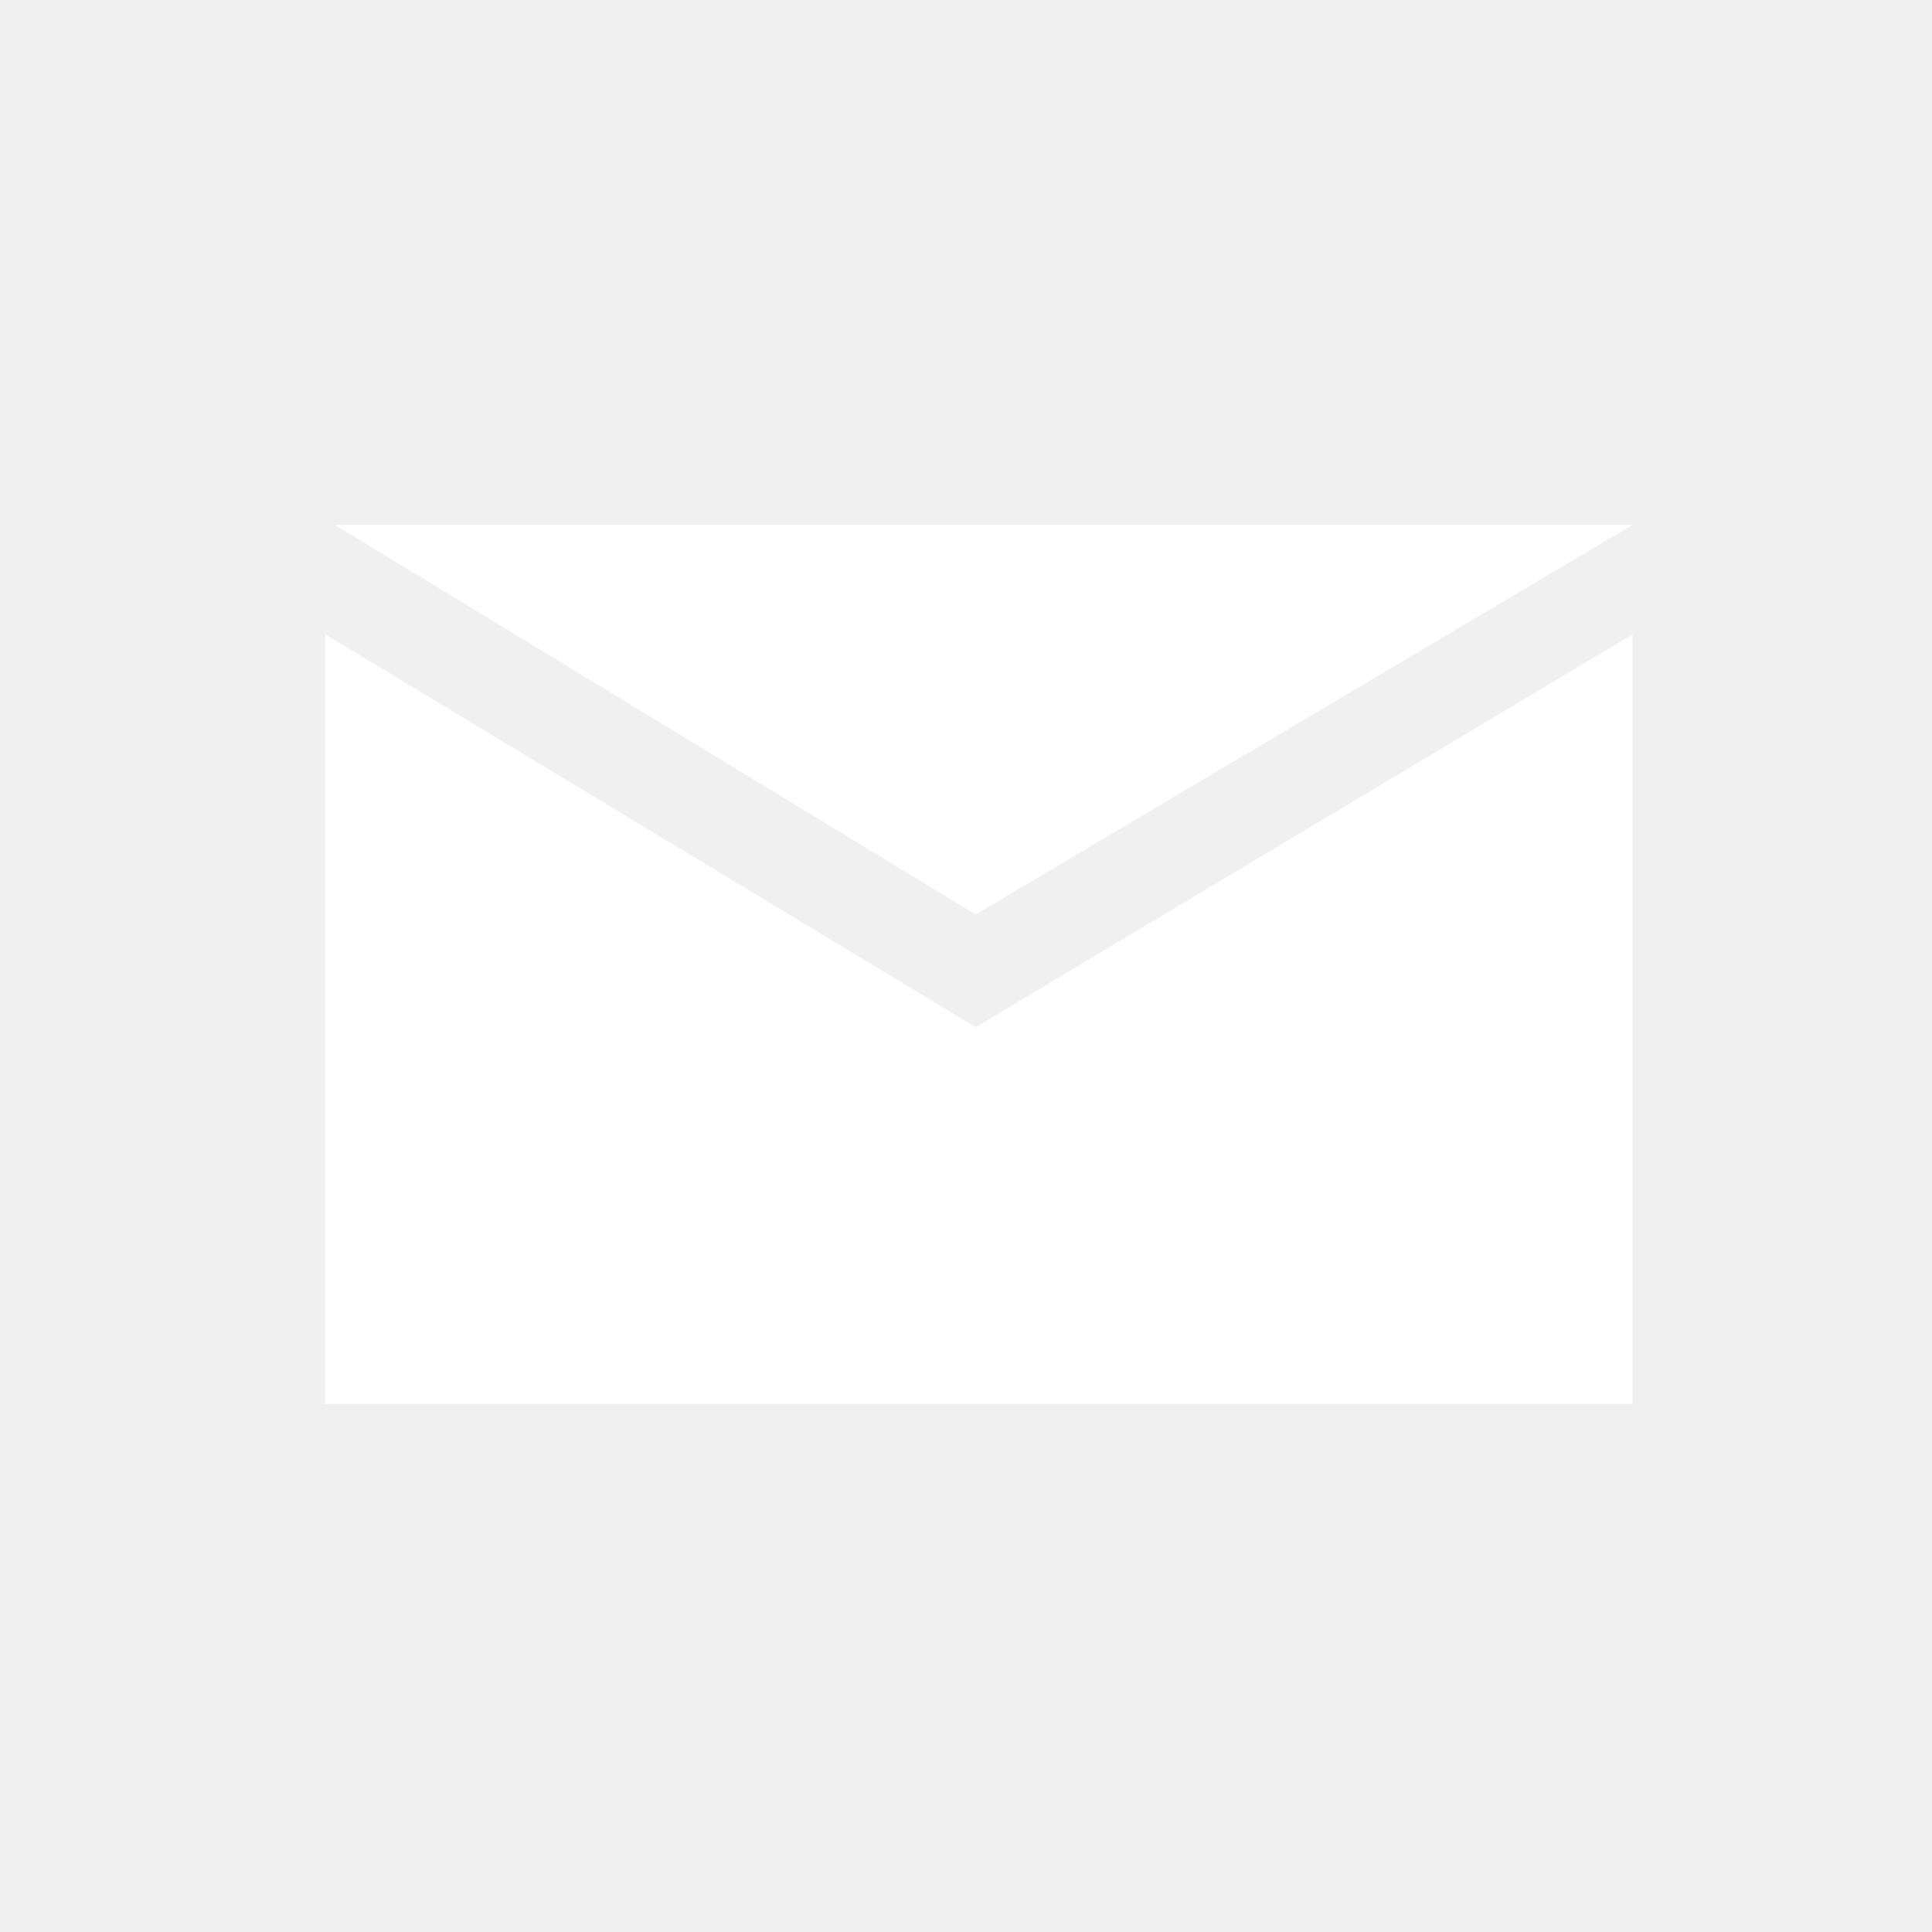
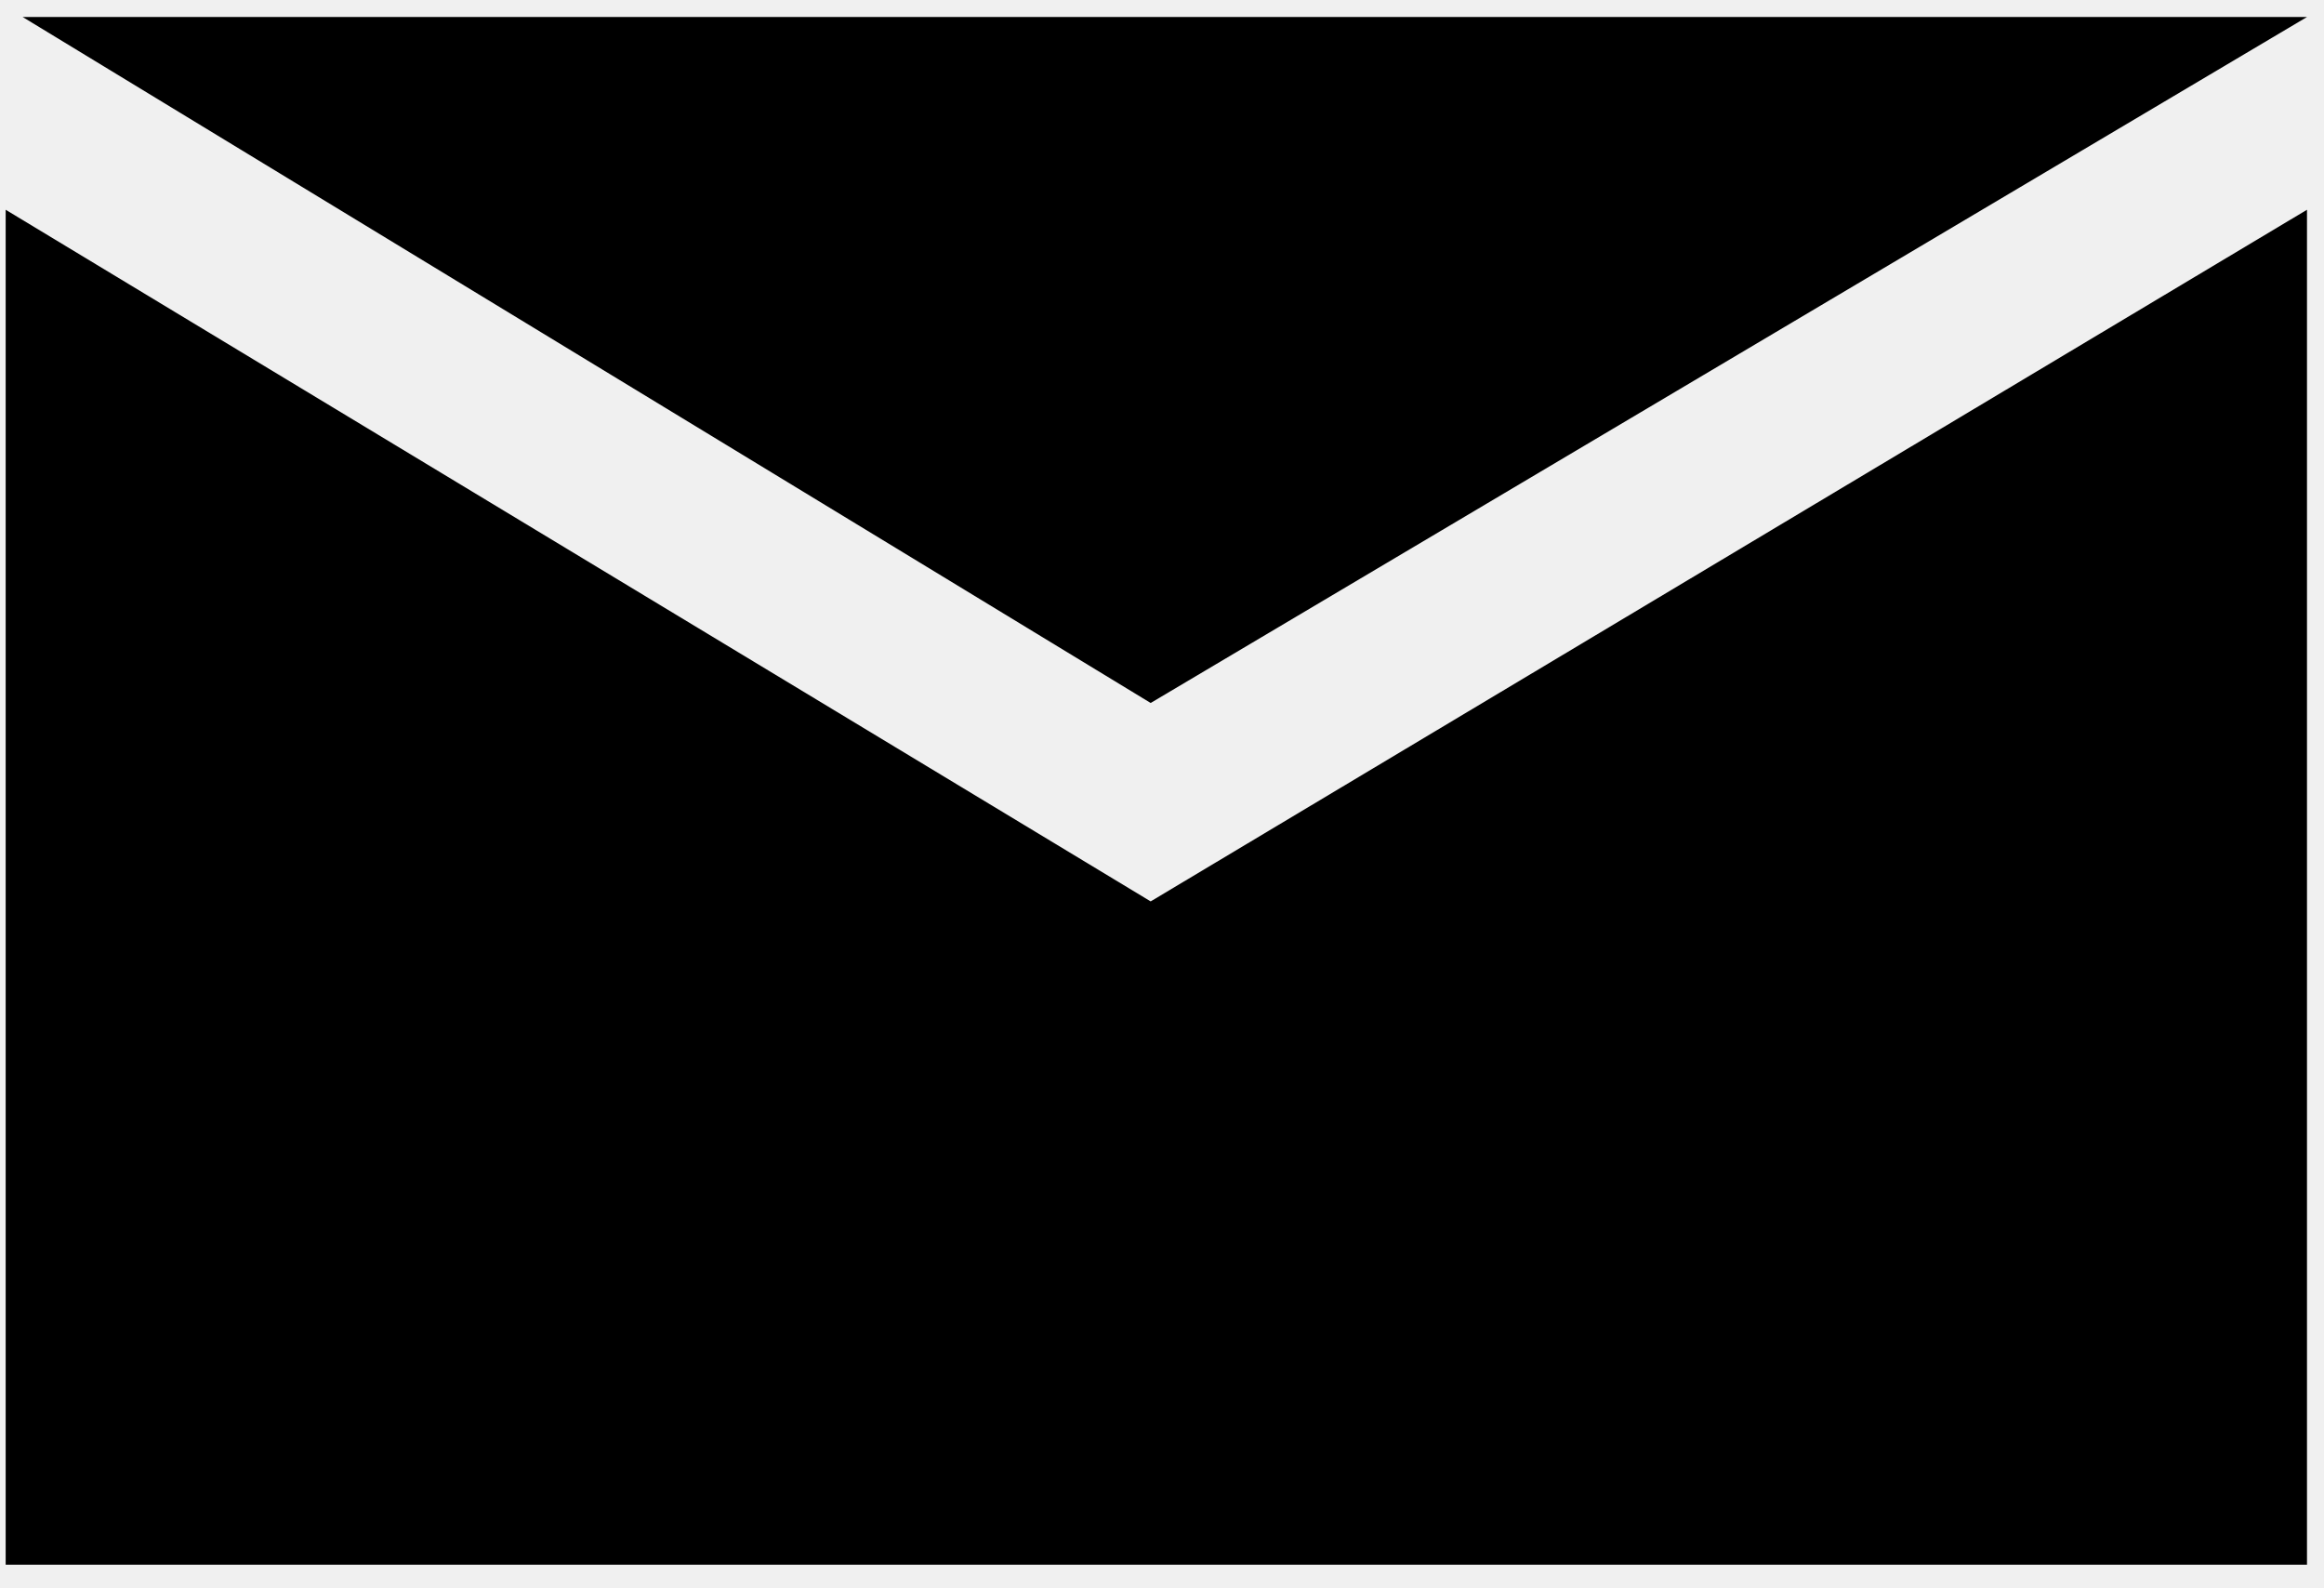
- <svg xmlns="http://www.w3.org/2000/svg" version="1.1" id="Ebene_1" x="0px" y="0px" viewBox="0 0 60 60" enable-background="new 0 0 60 60" xml:space="preserve">
+ <svg xmlns="http://www.w3.org/2000/svg" viewBox="10 16 41 28">
  <g>
-     <polygon fill="#FFFFFF" points="10.4,16.3 30.3,28.4 50.7,16.3  " />
-     <polygon fill="#FFFFFF" points="30.3,31.9 10.1,19.7 10.1,43.6 50.7,43.6 50.7,19.7  " />
+     <polygon fill="currentcolor" points="10.4,16.3 30.3,28.4 50.7,16.3  " />
+     <polygon fill="currentcolor" points="30.3,31.9 10.1,19.7 10.1,43.6 50.7,43.6 50.7,19.7  " />
  </g>
</svg>
